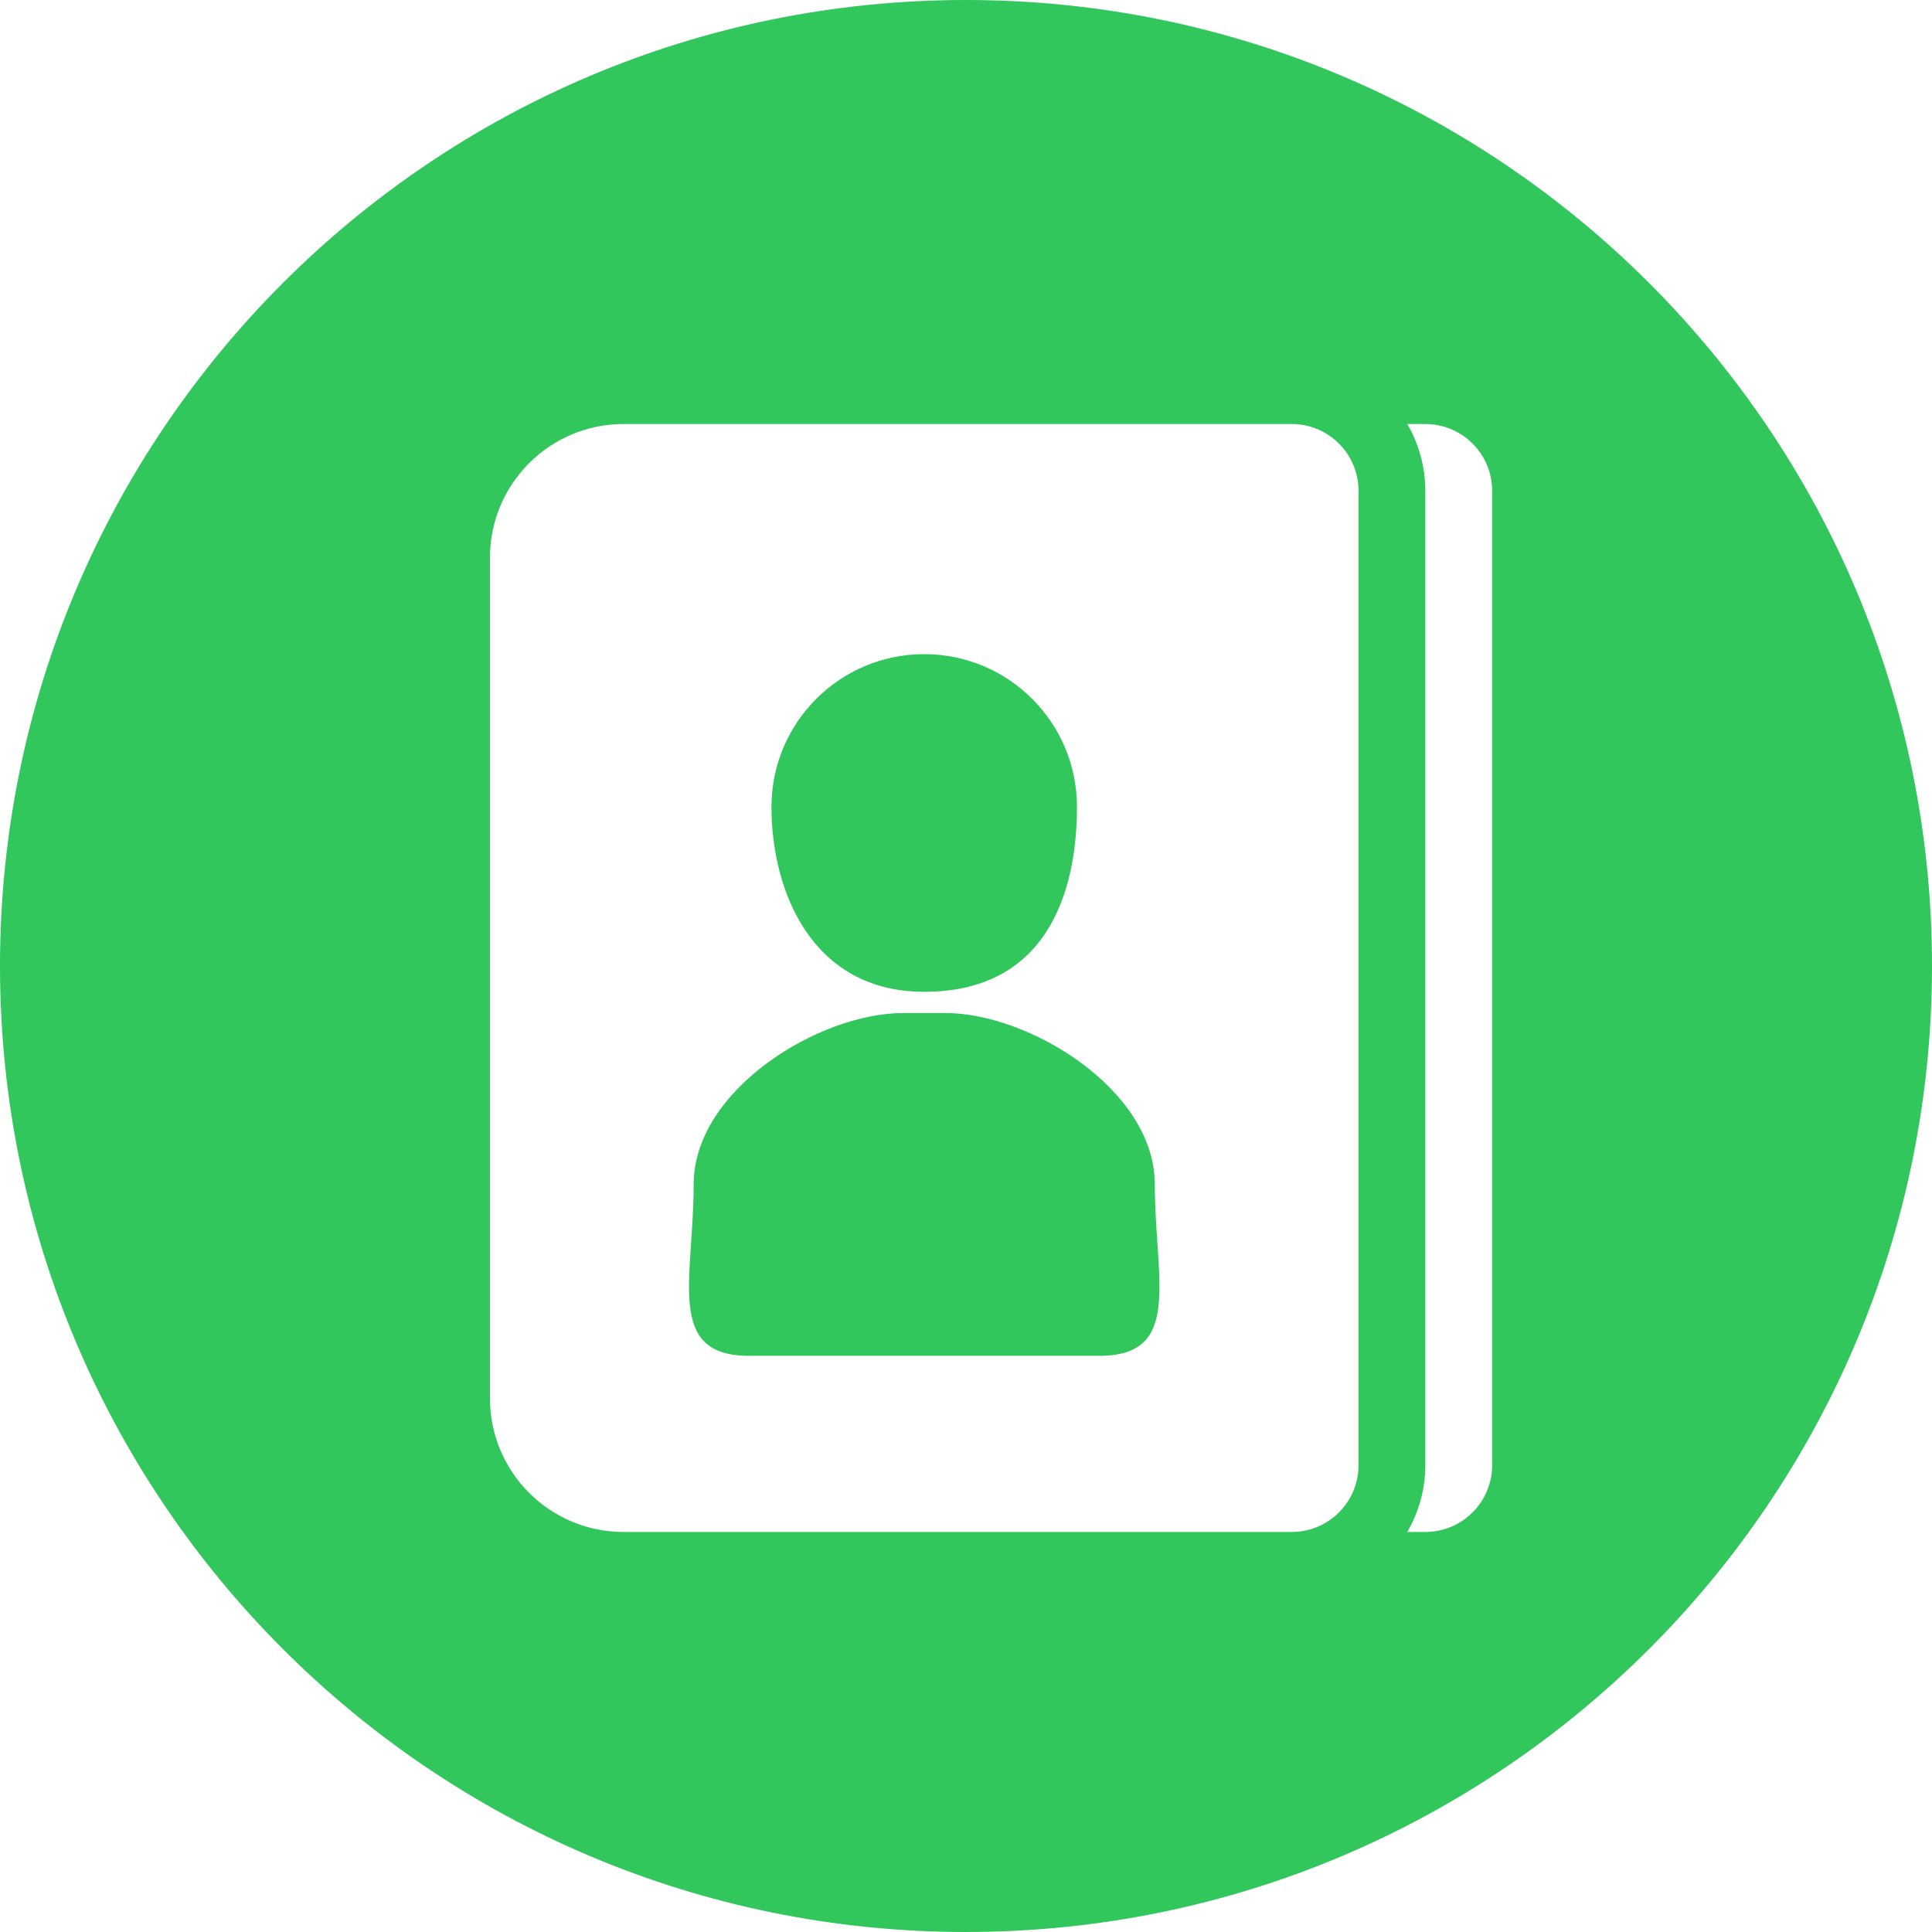
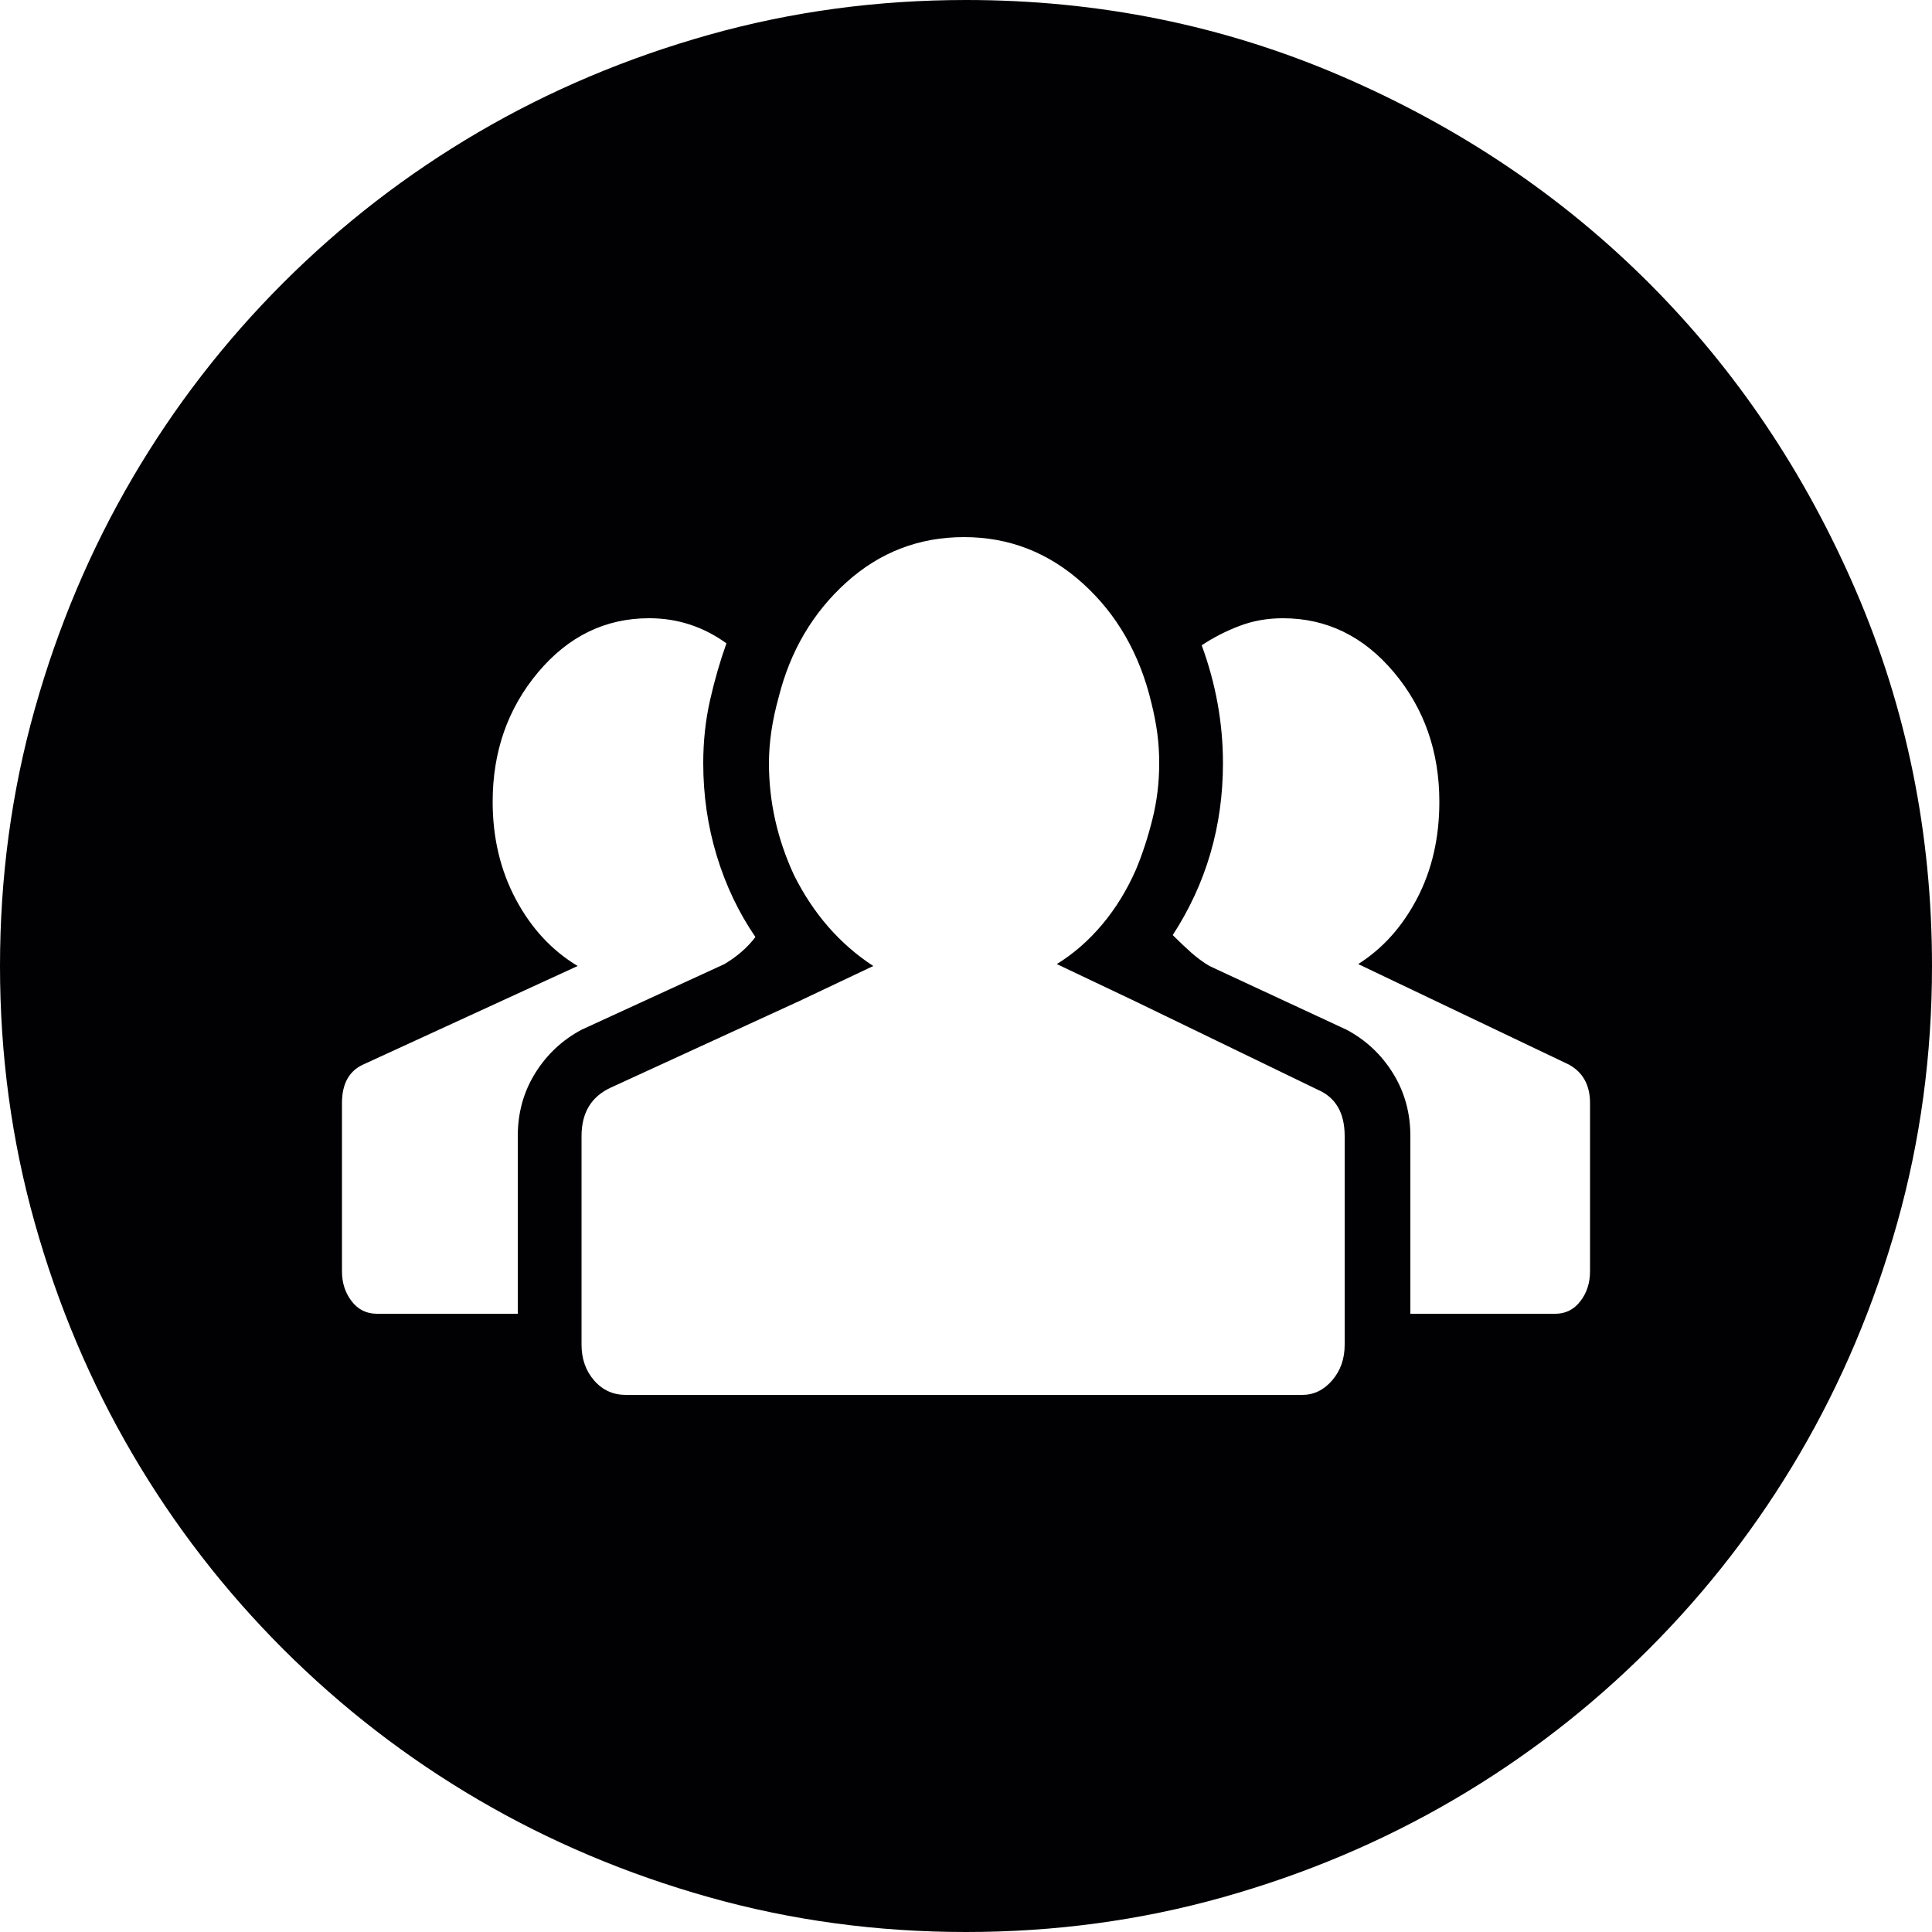
- <svg xmlns="http://www.w3.org/2000/svg" version="1.1" id="Layer_1" x="0px" y="0px" viewBox="0 0 299.995 299.995" style="enable-background:new 0 0 299.995 299.995;" xml:space="preserve" width="512px" height="512px">
+ <svg xmlns="http://www.w3.org/2000/svg" version="1.1" id="Capa_1" x="0px" y="0px" viewBox="0 0 612 612" style="enable-background:new 0 0 612 612;" xml:space="preserve">
  <g>
    <g>
-       <g>
-         <path d="M143.511,154.004c19.146,0,23.718-15.613,23.718-28.711c0-13.098-10.621-23.718-23.718-23.718     c-13.097,0-23.721,10.621-23.721,23.718C119.79,138.391,126.082,154.004,143.511,154.004z" fill="#32c75c" />
-         <path d="M146.815,157.301h-3.304h-3.304c-13.002,0-32.498,11.91-32.498,26.61c0,14.7-4.409,26.615,8.59,26.615h27.214h27.214     c12.999,0,8.59-11.915,8.59-26.615S159.817,157.301,146.815,157.301z" fill="#32c75c" />
-         <path d="M149.992,0.001C67.156,0.001,0,67.159,0,149.998s67.156,149.997,149.992,149.997     c82.842,0,150.003-67.161,150.003-149.997C299.995,67.157,232.834,0.001,149.992,0.001z M210.947,217.132v10.374     c0,5.729-4.645,10.374-10.374,10.374h-10.374h-57.256H96.829c-11.458,0-20.749-9.29-20.749-20.749V86.589     c0-11.458,9.29-20.749,20.749-20.749h36.113h57.256h10.374c5.729,0,10.374,4.645,10.374,10.374v10.375h0.001V217.132z      M231.695,86.589v130.543v10.374c0,5.729-4.645,10.374-10.374,10.374h-2.806c1.774-3.058,2.806-6.593,2.806-10.374v-10.374     V86.589V76.215c0-3.781-1.032-7.319-2.806-10.374h2.806c5.729,0,10.374,4.645,10.374,10.374V86.589z" fill="#32c75c" />
-       </g>
+       <path style="fill:#010002;" d="M503.676,349.452c0-5.712-2.244-9.792-6.729-12.24l-66.708-31.824    c7.752-4.896,13.974-11.832,18.666-20.808c4.689-8.976,7.038-19.176,7.038-30.6c0-15.912-4.794-29.58-14.385-41.004    c-9.588-11.424-21.315-17.136-35.188-17.136c-4.896,0-9.486,0.816-13.771,2.448c-4.281,1.632-8.262,3.672-11.934,6.12    c4.488,12.24,6.732,24.684,6.732,37.332c0,19.992-5.307,38.148-15.912,54.468c2.04,2.04,3.978,3.876,5.812,5.508    c1.836,1.632,3.774,3.06,5.814,4.284l43.452,20.196c6.117,3.264,11.016,7.854,14.688,13.77s5.508,12.546,5.508,19.893v56.303h45.9    c3.264,0,5.916-1.326,7.956-3.979c2.04-2.649,3.06-5.812,3.06-9.483L503.676,349.452L503.676,349.452z M425.952,359.856    c0-7.347-2.856-12.24-8.568-14.688l-58.14-28.152l-24.48-11.625c5.307-3.264,10.101-7.446,14.385-12.546    c4.281-5.1,7.854-10.914,10.71-17.442c2.039-4.896,3.771-10.2,5.199-15.912c1.431-5.712,2.145-11.628,2.145-17.748    c0-3.264-0.204-6.426-0.612-9.486s-1.02-6.222-1.836-9.486c-3.672-15.504-10.914-28.152-21.726-37.944    c-10.813-9.792-23.358-14.688-37.638-14.688s-26.724,4.794-37.332,14.382s-17.748,21.726-21.42,36.414    c-2.04,7.344-3.06,14.28-3.06,20.808c0,12.24,2.652,24.072,7.956,35.496c6.12,12.24,14.484,21.828,25.092,28.764l-23.256,11.016    l-59.976,27.54c-6.12,2.856-9.18,7.956-9.18,15.302v56.303v9.792c0,4.488,1.326,8.262,3.978,11.322s6.018,4.59,10.098,4.59h214.2    c3.672,0,6.834-1.53,9.483-4.59c2.652-3.063,3.979-6.834,3.979-11.322v-9.792L425.952,359.856L425.952,359.856z M164.016,359.856    c0-7.347,1.836-13.977,5.508-19.893s8.568-10.506,14.688-13.77l45.288-20.809c4.08-2.448,7.344-5.304,9.792-8.568    c-5.304-7.752-9.384-16.32-12.24-25.704s-4.284-19.176-4.284-29.376c0-6.936,0.714-13.566,2.142-19.89    c1.428-6.324,3.162-12.342,5.202-18.054c-7.344-5.304-15.504-7.956-24.48-7.956c-13.872,0-25.602,5.712-35.19,17.136    c-9.588,11.424-14.382,25.092-14.382,41.004c0,11.424,2.448,21.726,7.344,30.906s11.424,16.218,19.584,21.114l-67.932,31.212    c-4.488,2.04-6.732,6.12-6.732,12.24v53.244c0,3.672,1.02,6.834,3.06,9.483c2.04,2.652,4.692,3.979,7.956,3.979h44.676    L164.016,359.856L164.016,359.856z M306,0c42.024,0,81.702,8.058,119.034,24.174s69.768,37.944,97.308,65.484    s49.368,59.976,65.484,97.308S612,263.976,612,306c0,28.152-3.672,55.284-11.016,81.396    c-7.347,26.109-17.646,50.487-30.906,73.134c-13.26,22.644-29.172,43.248-47.736,61.812    c-18.562,18.564-39.168,34.479-61.812,47.736c-22.646,13.26-47.022,23.562-73.136,30.906C361.284,608.328,334.152,612,306,612    s-55.284-3.672-81.396-11.016c-26.112-7.347-50.49-17.646-73.134-30.906s-43.248-29.172-61.812-47.736    c-18.564-18.562-34.476-39.168-47.736-61.812c-13.26-22.646-23.562-47.022-30.906-73.135C3.672,361.284,0,334.152,0,306    s3.672-55.284,11.016-81.396s17.646-50.49,30.906-73.134s29.172-43.248,47.736-61.812s39.168-34.476,61.812-47.736    s47.022-23.562,73.134-30.906S277.848,0,306,0z" />
    </g>
  </g>
  <g>
</g>
  <g>
</g>
  <g>
</g>
  <g>
</g>
  <g>
</g>
  <g>
</g>
  <g>
</g>
  <g>
</g>
  <g>
</g>
  <g>
</g>
  <g>
</g>
  <g>
</g>
  <g>
</g>
  <g>
</g>
  <g>
</g>
</svg>
